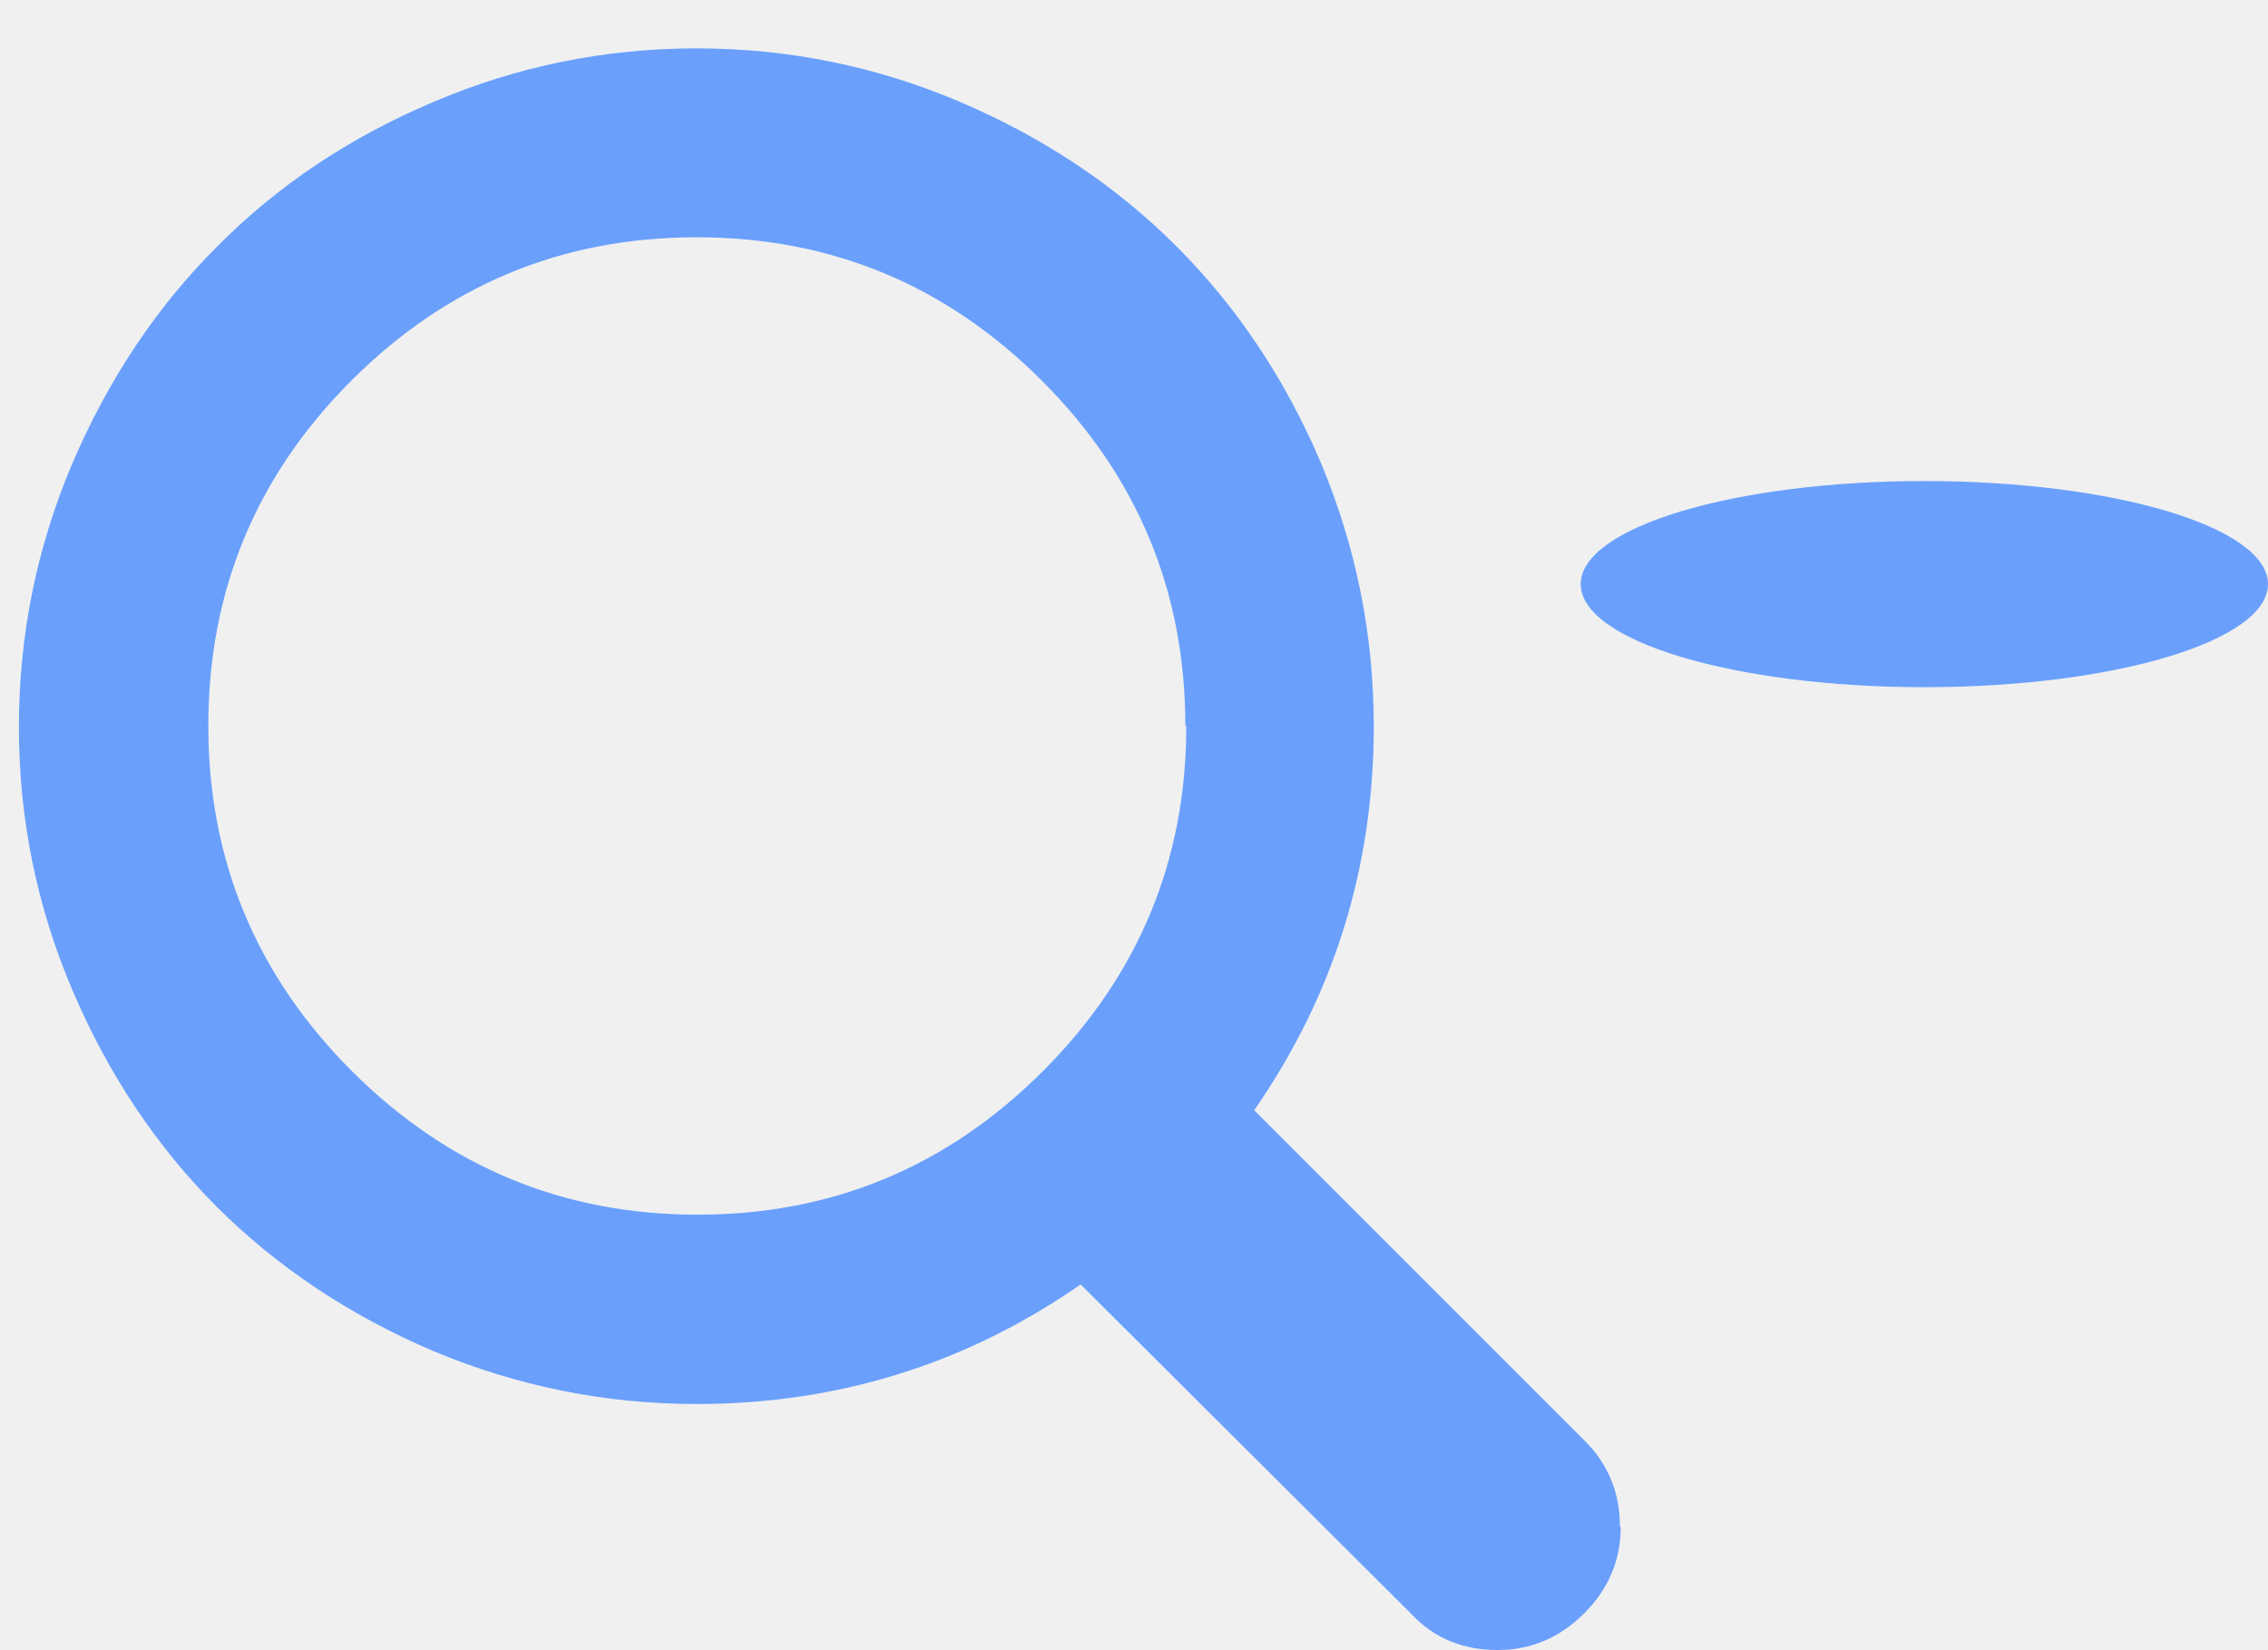
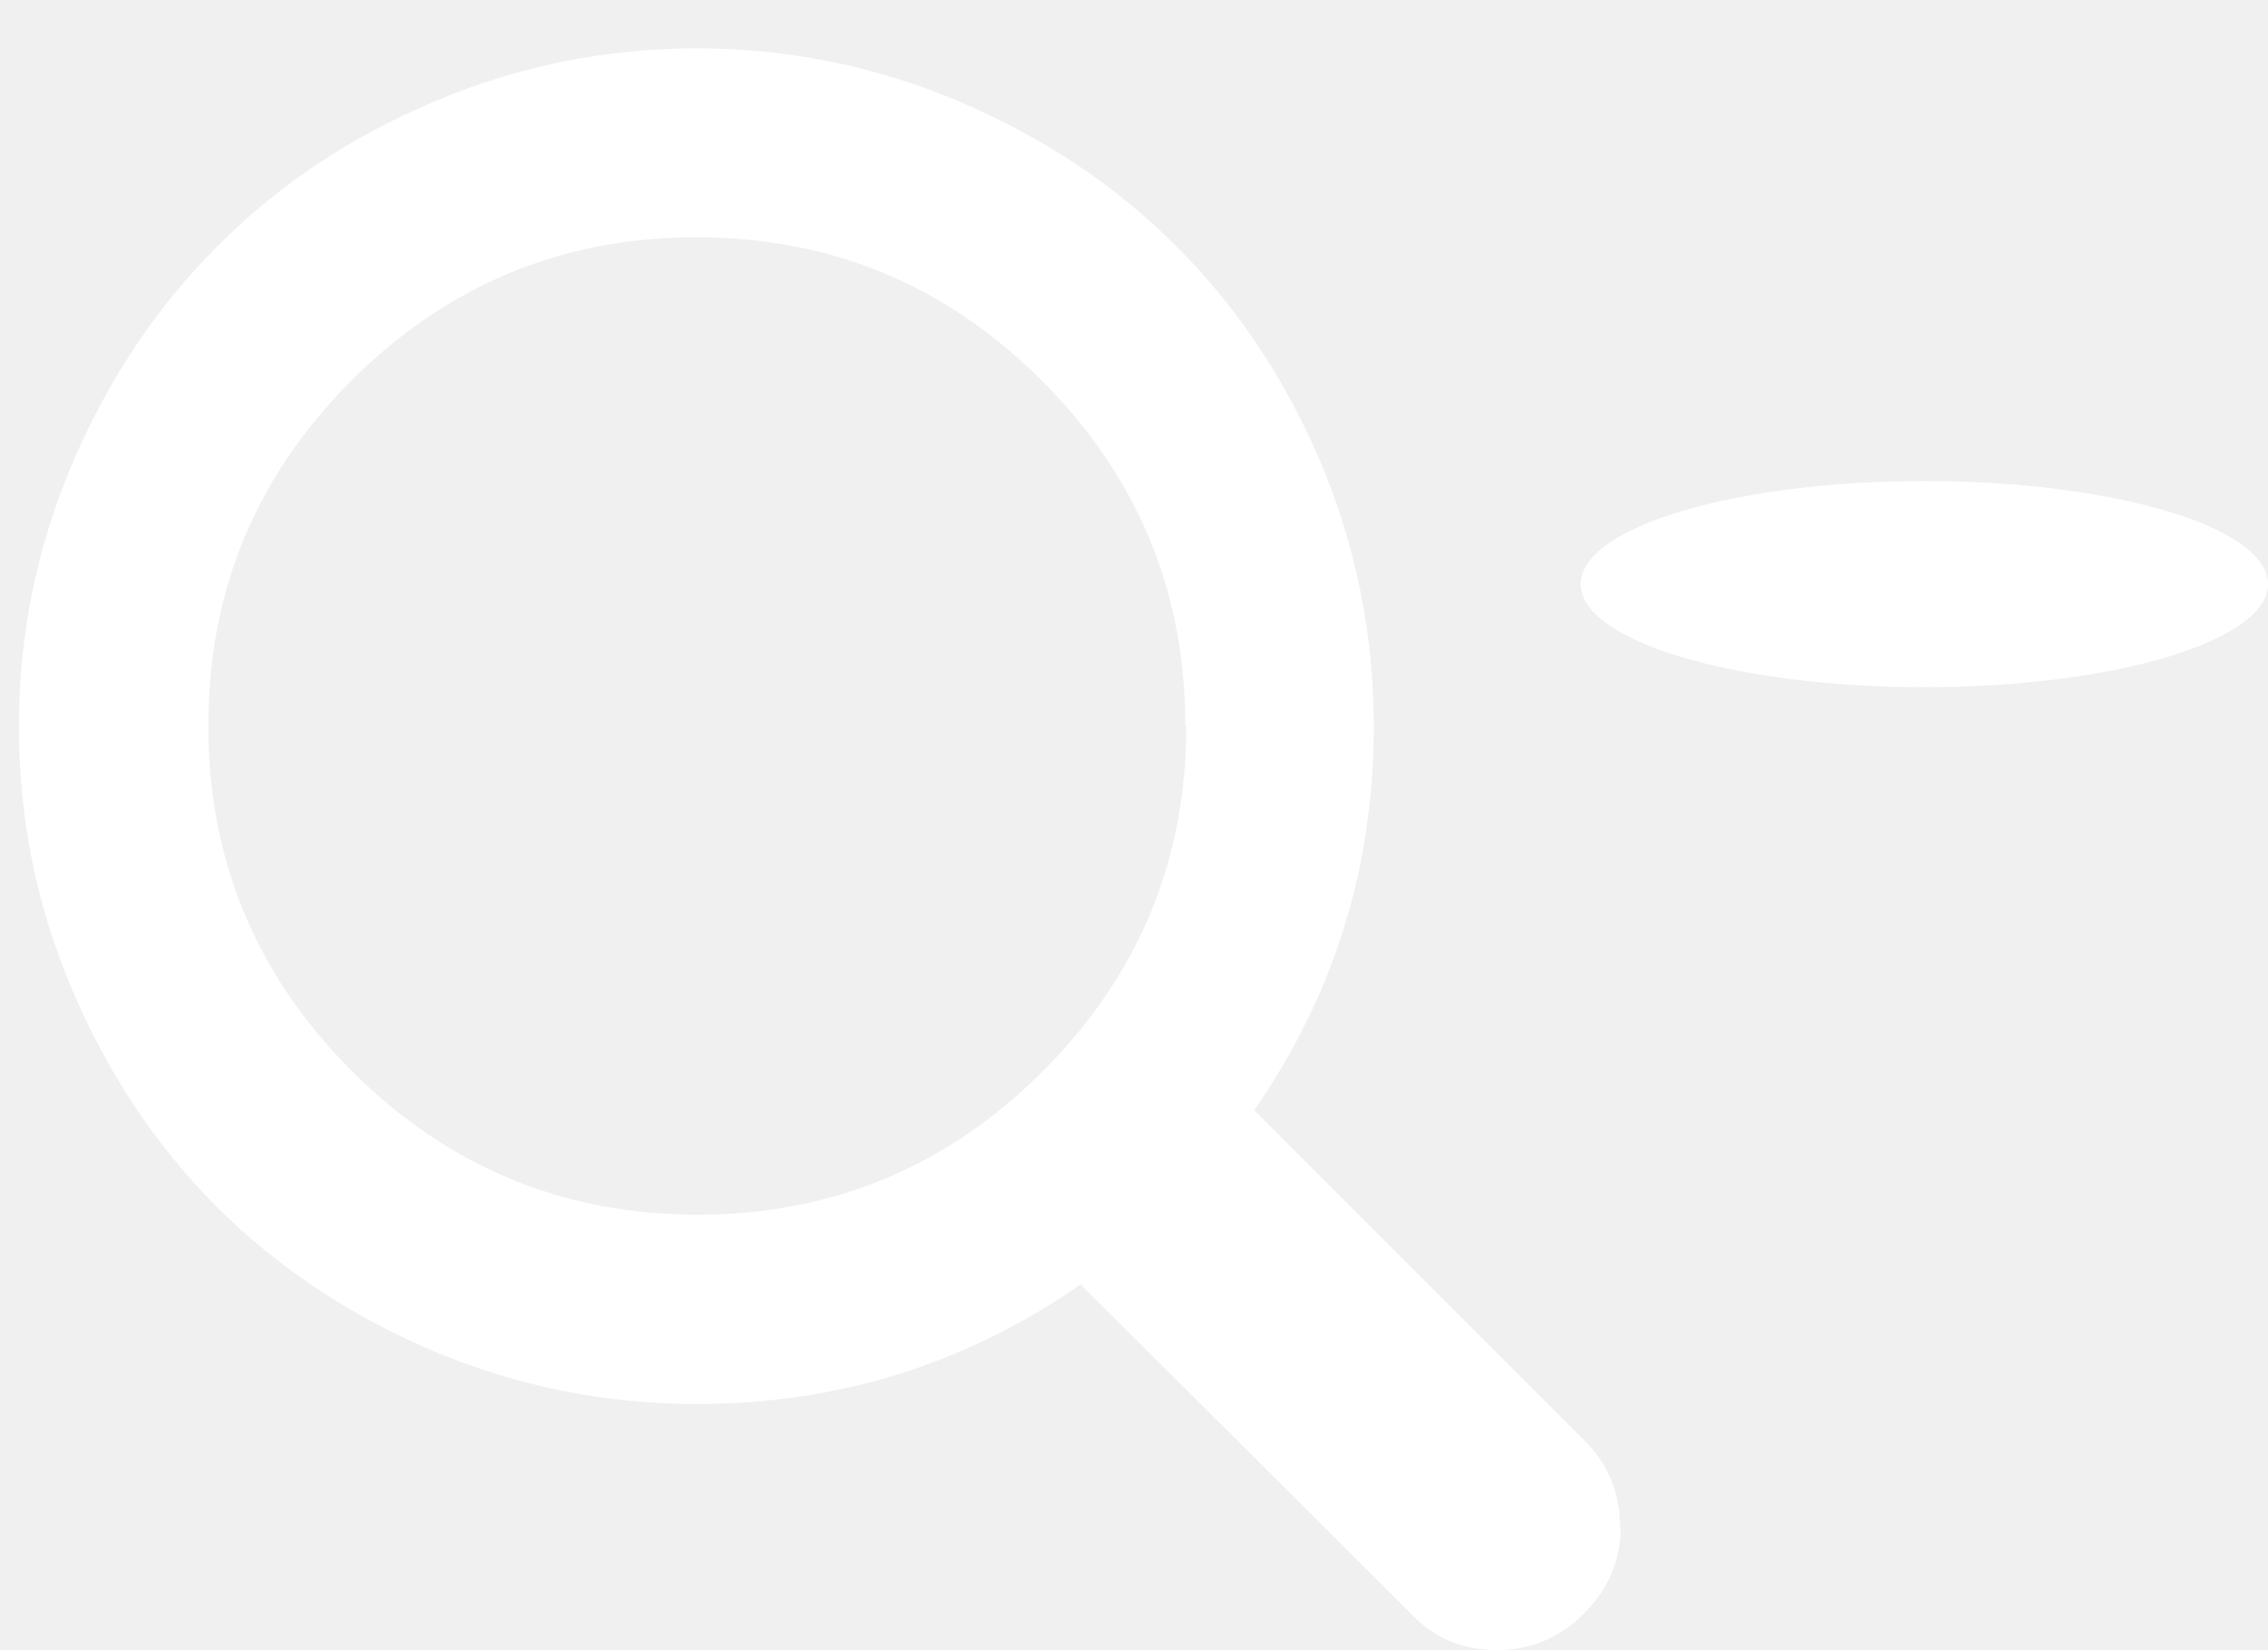
- <svg xmlns="http://www.w3.org/2000/svg" width="33" height="24" viewBox="0 0 33 24">
-   <g fill="#6AA0FC" fill-rule="evenodd">
-     <rect x="23" y="7" width="10" height="3" rx="8" />
-     <path d="M17.247 10.564c0-1.958-.695-3.632-2.087-5.024-1.392-1.392-3.066-2.087-5.024-2.087-1.958 0-3.633.695-5.025 2.087-1.39 1.392-2.08 3.066-2.08 5.024 0 1.958.7 3.633 2.09 5.024 1.396 1.392 3.07 2.088 5.03 2.088 1.957 0 3.63-.696 5.023-2.088 1.39-1.39 2.087-3.066 2.087-5.024zm6.335 11.654c0 .485-.177.906-.532 1.26-.355.355-.775.533-1.26.533-.505 0-.925-.17-1.26-.53l-4.806-4.79c-1.67 1.16-3.534 1.74-5.588 1.74-1.336 0-2.613-.26-3.83-.77-1.22-.52-2.27-1.22-3.153-2.1-.882-.885-1.582-1.935-2.1-3.154-.52-1.22-.778-2.495-.778-3.83 0-1.336.26-2.613.777-3.832.52-1.217 1.22-2.27 2.1-3.15C4.036 2.7 5.086 2 6.305 1.484c1.218-.52 2.495-.78 3.83-.78 1.336 0 2.613.26 3.832.778 1.218.52 2.27 1.22 3.15 2.102.883.882 1.584 1.933 2.102 3.15.51 1.22.77 2.497.77 3.832 0 2.055-.58 3.917-1.74 5.59l4.802 4.803c.345.34.52.76.52 1.26z" />
+ <svg xmlns="http://www.w3.org/2000/svg" version="1.1" id="Layer_1" x="0px" y="0px" width="33px" height="24px" viewBox="0 0 33 24" enable-background="new 0 0 33 24" xml:space="preserve">
+   <g>
+     <path fill="#FFFFFF" d="M28,7L28,7c2.761,0,5,0.672,5,1.5l0,0c0,0.828-2.239,1.5-5,1.5l0,0c-2.761,0-5-0.672-5-1.5l0,0   C23,7.672,25.239,7,28,7z" />
+     <path fill="#FFFFFF" d="M17.247,10.564c0-1.958-0.695-3.632-2.087-5.024s-3.066-2.087-5.024-2.087S6.503,4.148,5.111,5.54   c-1.39,1.392-2.08,3.066-2.08,5.024s0.7,3.633,2.09,5.024c1.396,1.392,3.07,2.088,5.03,2.088c1.957,0,3.63-0.696,5.023-2.088   c1.39-1.39,2.087-3.066,2.087-5.024H17.247z M23.582,22.218c0,0.485-0.177,0.906-0.532,1.26c-0.355,0.355-0.775,0.533-1.26,0.533   c-0.505,0-0.925-0.17-1.26-0.53l-4.806-4.79c-1.67,1.16-3.534,1.74-5.588,1.74c-1.336,0-2.613-0.26-3.83-0.77   c-1.22-0.52-2.27-1.22-3.153-2.1c-0.882-0.885-1.582-1.935-2.1-3.154c-0.52-1.22-0.778-2.495-0.778-3.83   c0-1.336,0.26-2.613,0.777-3.832c0.52-1.217,1.22-2.27,2.1-3.15C4.036,2.7,5.086,2,6.305,1.484c1.218-0.52,2.495-0.78,3.83-0.78   c1.336,0,2.613,0.26,3.832,0.778c1.218,0.52,2.27,1.22,3.15,2.102c0.883,0.882,1.584,1.933,2.102,3.15   c0.51,1.22,0.77,2.497,0.77,3.832c0,2.055-0.58,3.917-1.74,5.59l4.802,4.803c0.345,0.34,0.52,0.76,0.52,1.26L23.582,22.218z" />
  </g>
</svg>
